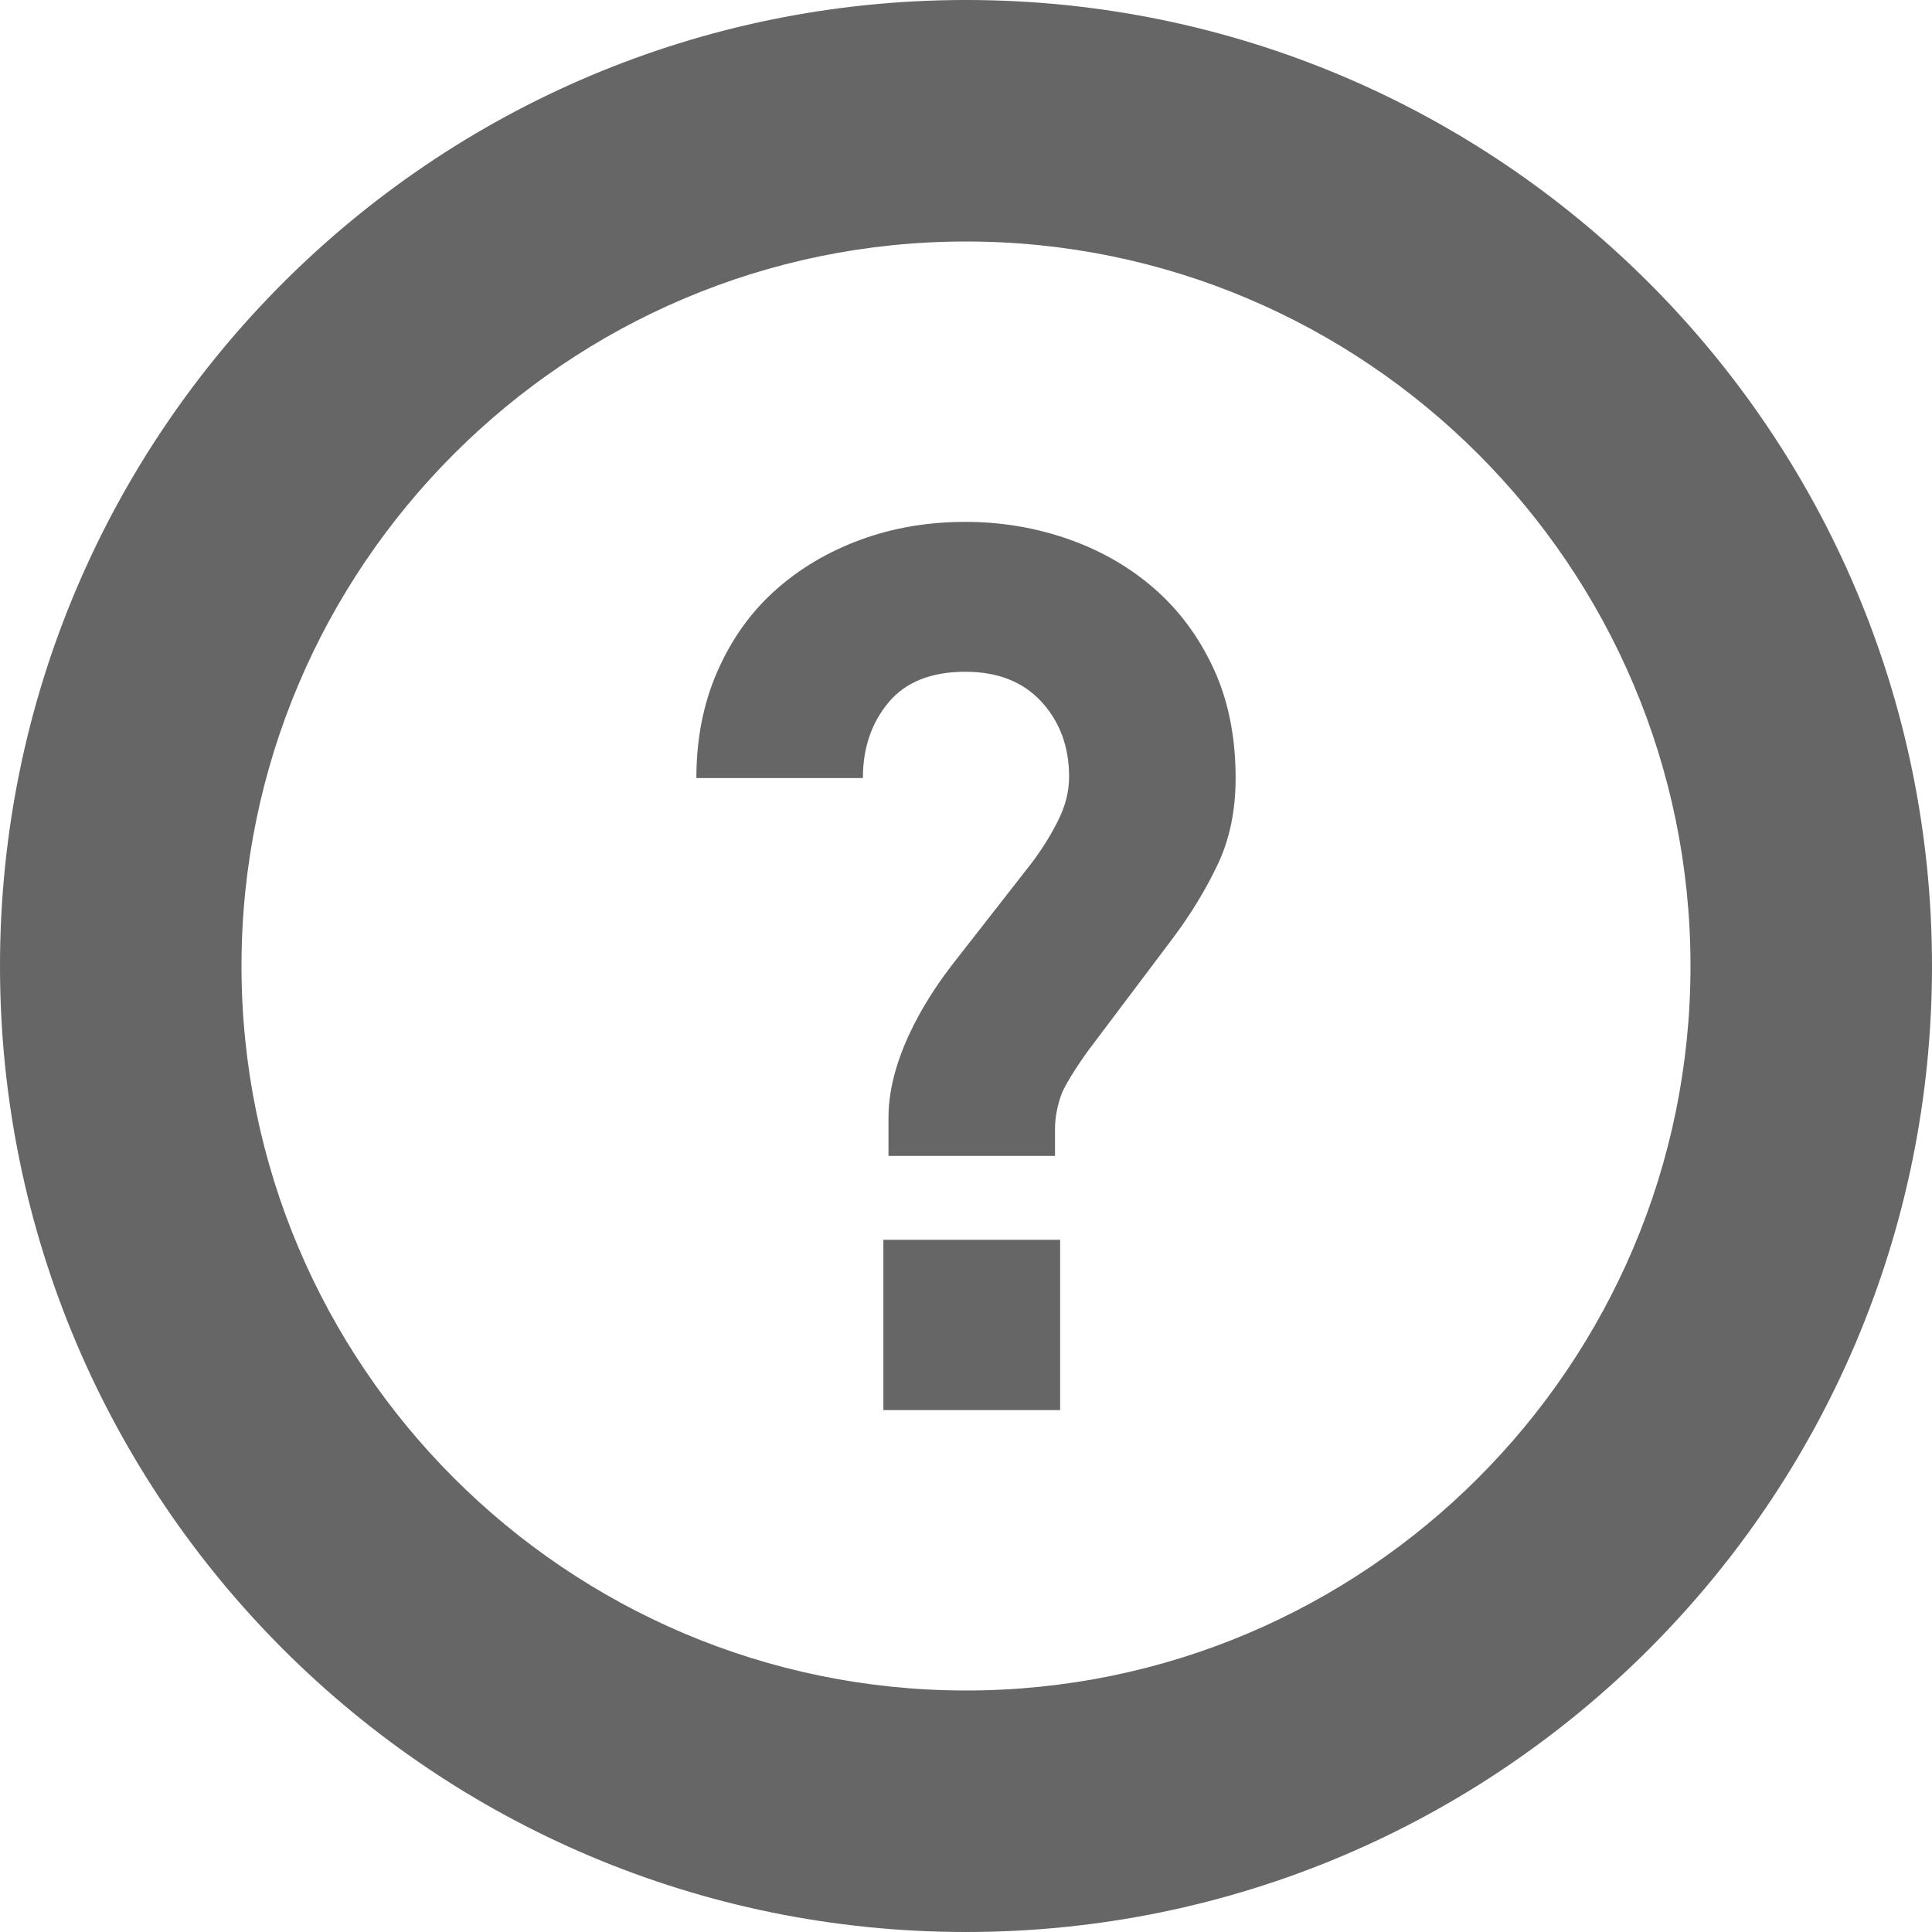
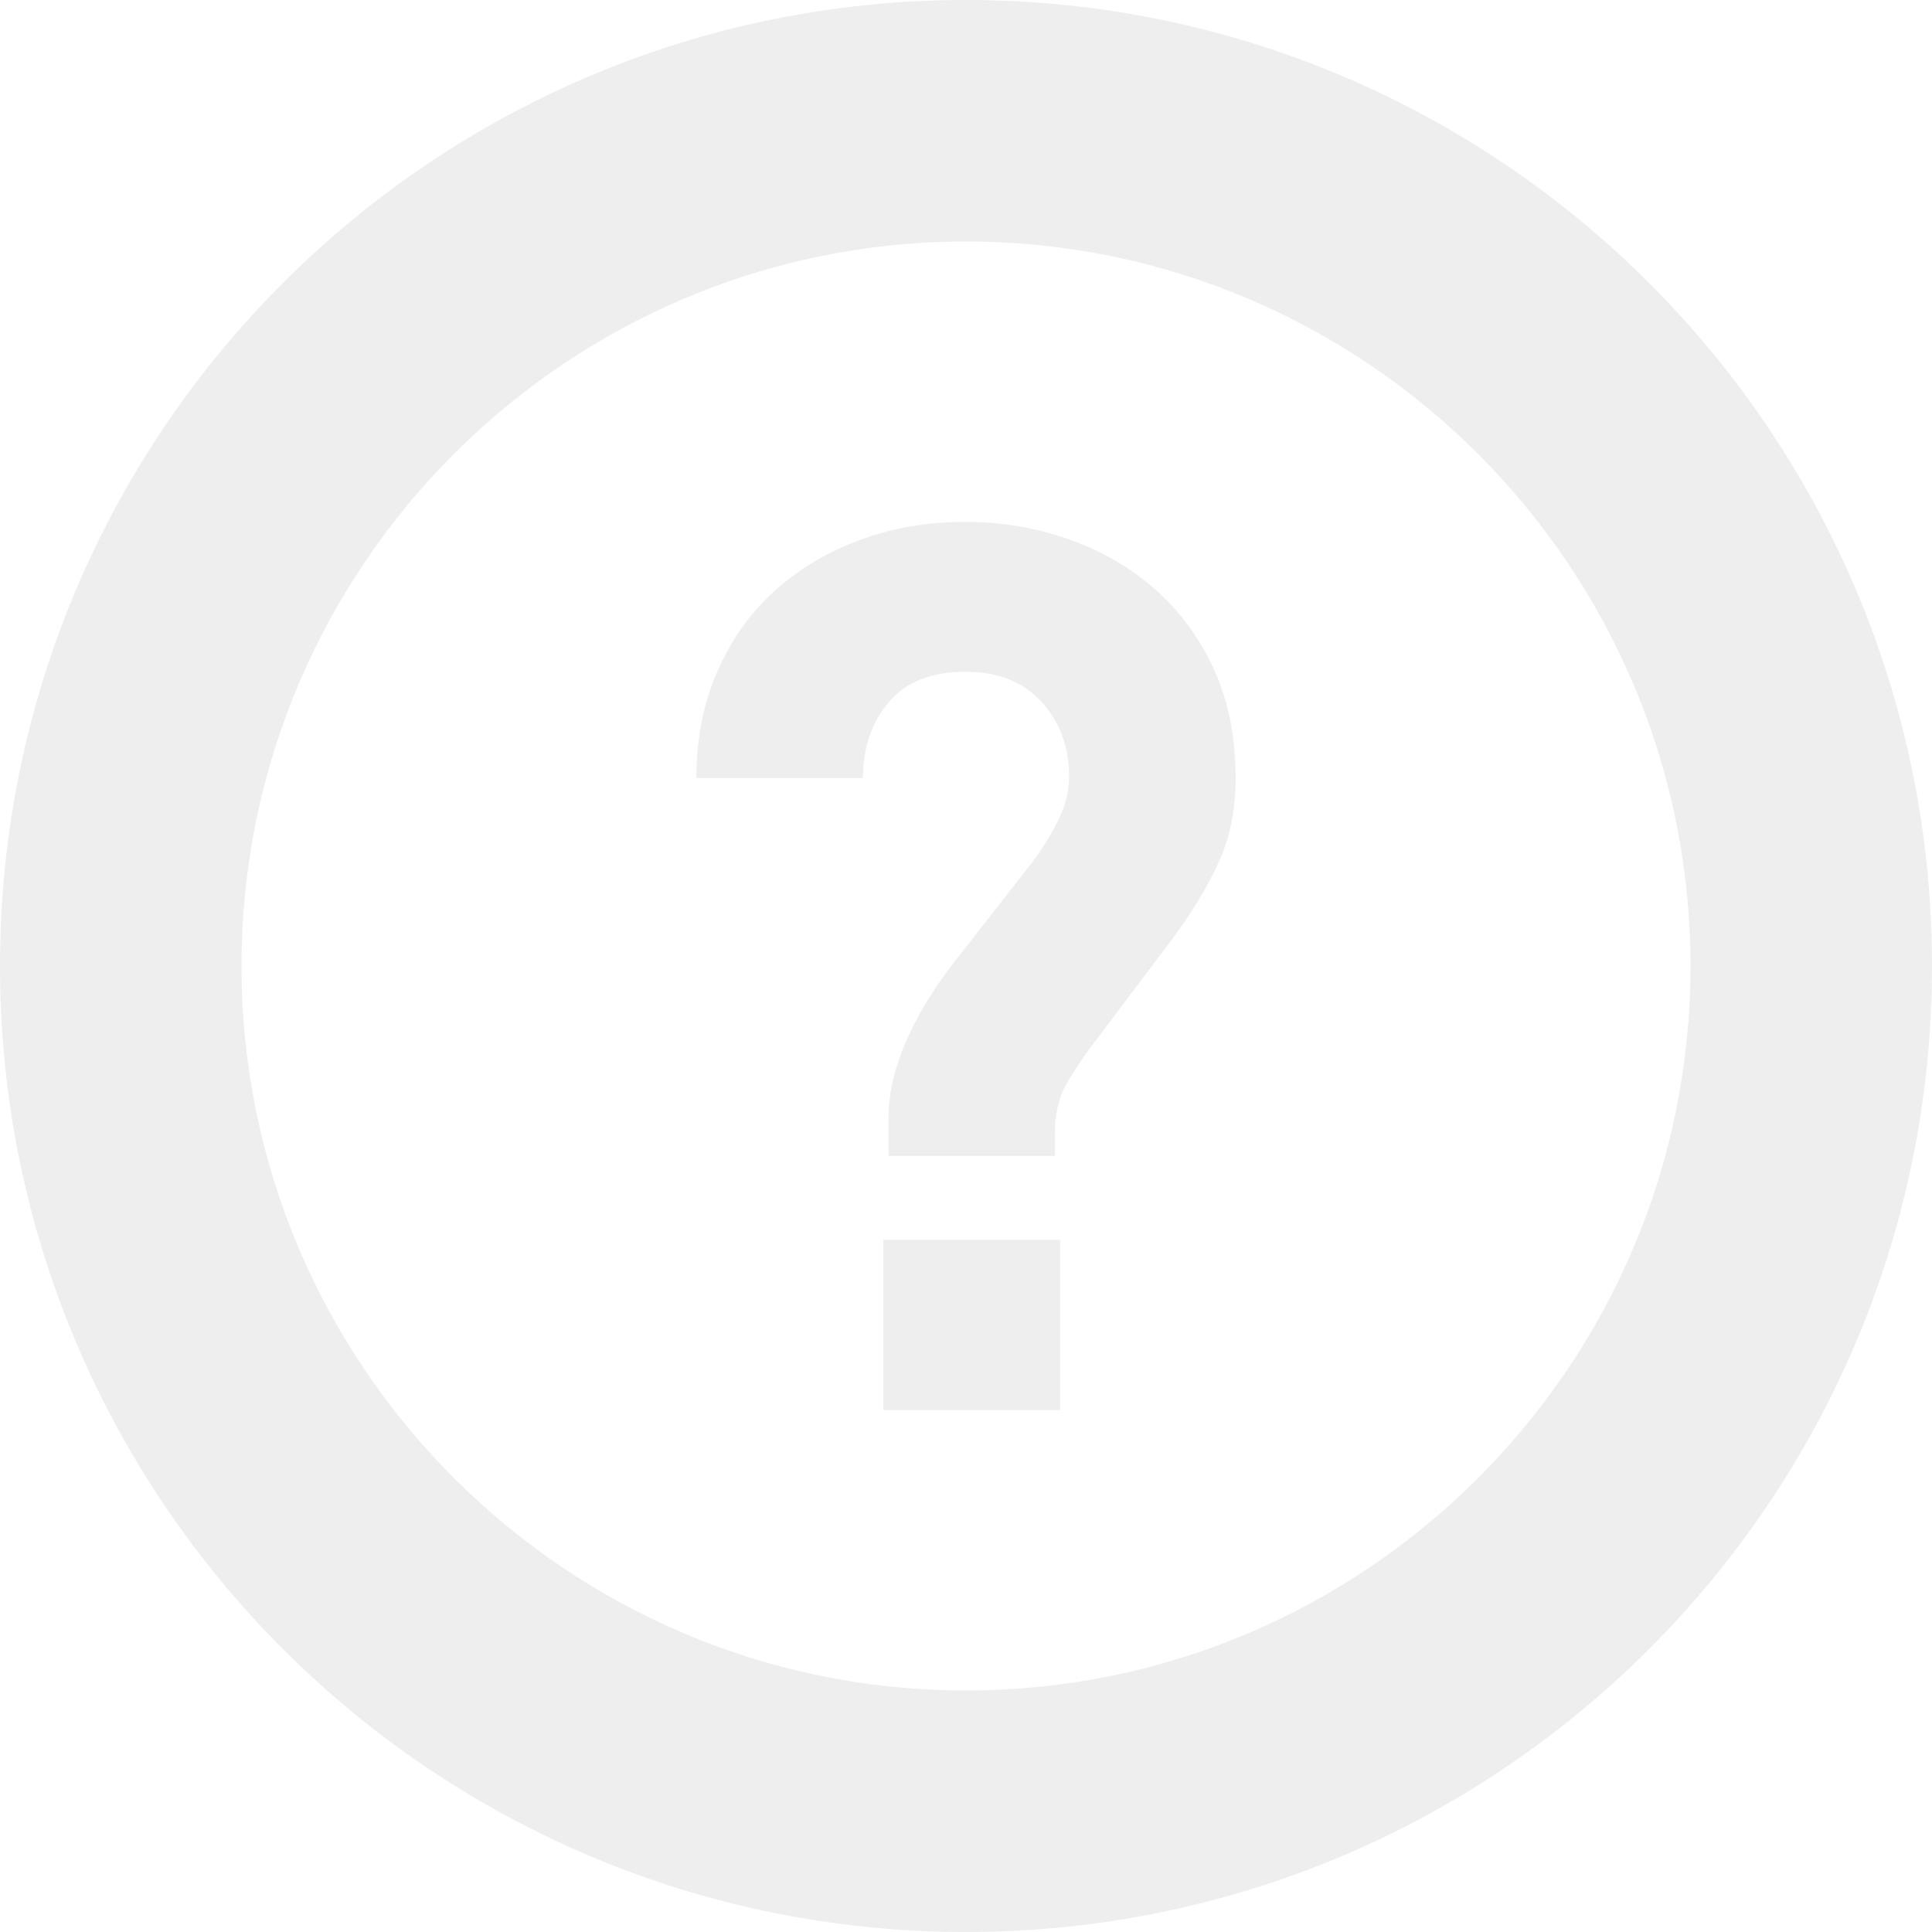
- <svg xmlns="http://www.w3.org/2000/svg" xml:space="preserve" id="_x32_" version="1.1" viewBox="0 0 512 512" fill="#666">
+ <svg xmlns="http://www.w3.org/2000/svg" xml:space="preserve" id="_x32_" version="1.1" viewBox="0 0 512 512" fill="#eee">
  <path d="M306.068 156.129c-6.566-5.771-14.205-10.186-22.912-13.244-8.715-3.051-17.82-4.58-27.326-4.58-9.961 0-19.236 1.59-27.834 4.752-8.605 3.171-16.127 7.638-22.576 13.41-6.449 5.772-11.539 12.9-15.272 21.384-3.736 8.486-5.604 17.937-5.604 28.34h44.131c0-7.915 2.258-14.593 6.785-20.028 4.524-5.426 11.314-8.138 20.369-8.138 8.598 0 15.328 2.661 20.197 7.974 4.864 5.322 7.297 11.942 7.297 19.856 0 3.854-.965 7.698-2.887 11.543-1.922 3.854-4.242 7.586-6.959 11.197l-21.26 27.232c-4.527 5.884-16.758 22.908-16.758 40.316v10.187h44.129v-7.128c0-2.938.562-5.996 1.699-9.168 1.127-3.162 6.453-10.904 8.268-13.168l21.264-28.243c4.752-6.333 8.705-12.839 11.881-19.518 3.166-6.67 4.752-14.308 4.752-22.913 0-10.86-1.926-20.478-5.772-28.85-3.848-8.373-9.053-15.45-15.612-21.213zM234.106 328.551h46.842v45.144h-46.842z" class="st0" />
  <path d="M256 0C114.613 0 0 114.615 0 256s114.613 256 256 256c141.383 0 256-114.615 256-256S397.383 0 256 0zm0 448c-105.871 0-192-86.131-192-192S150.129 64 256 64c105.867 0 192 86.131 192 192s-86.133 192-192 192z" class="st0" />
</svg>
